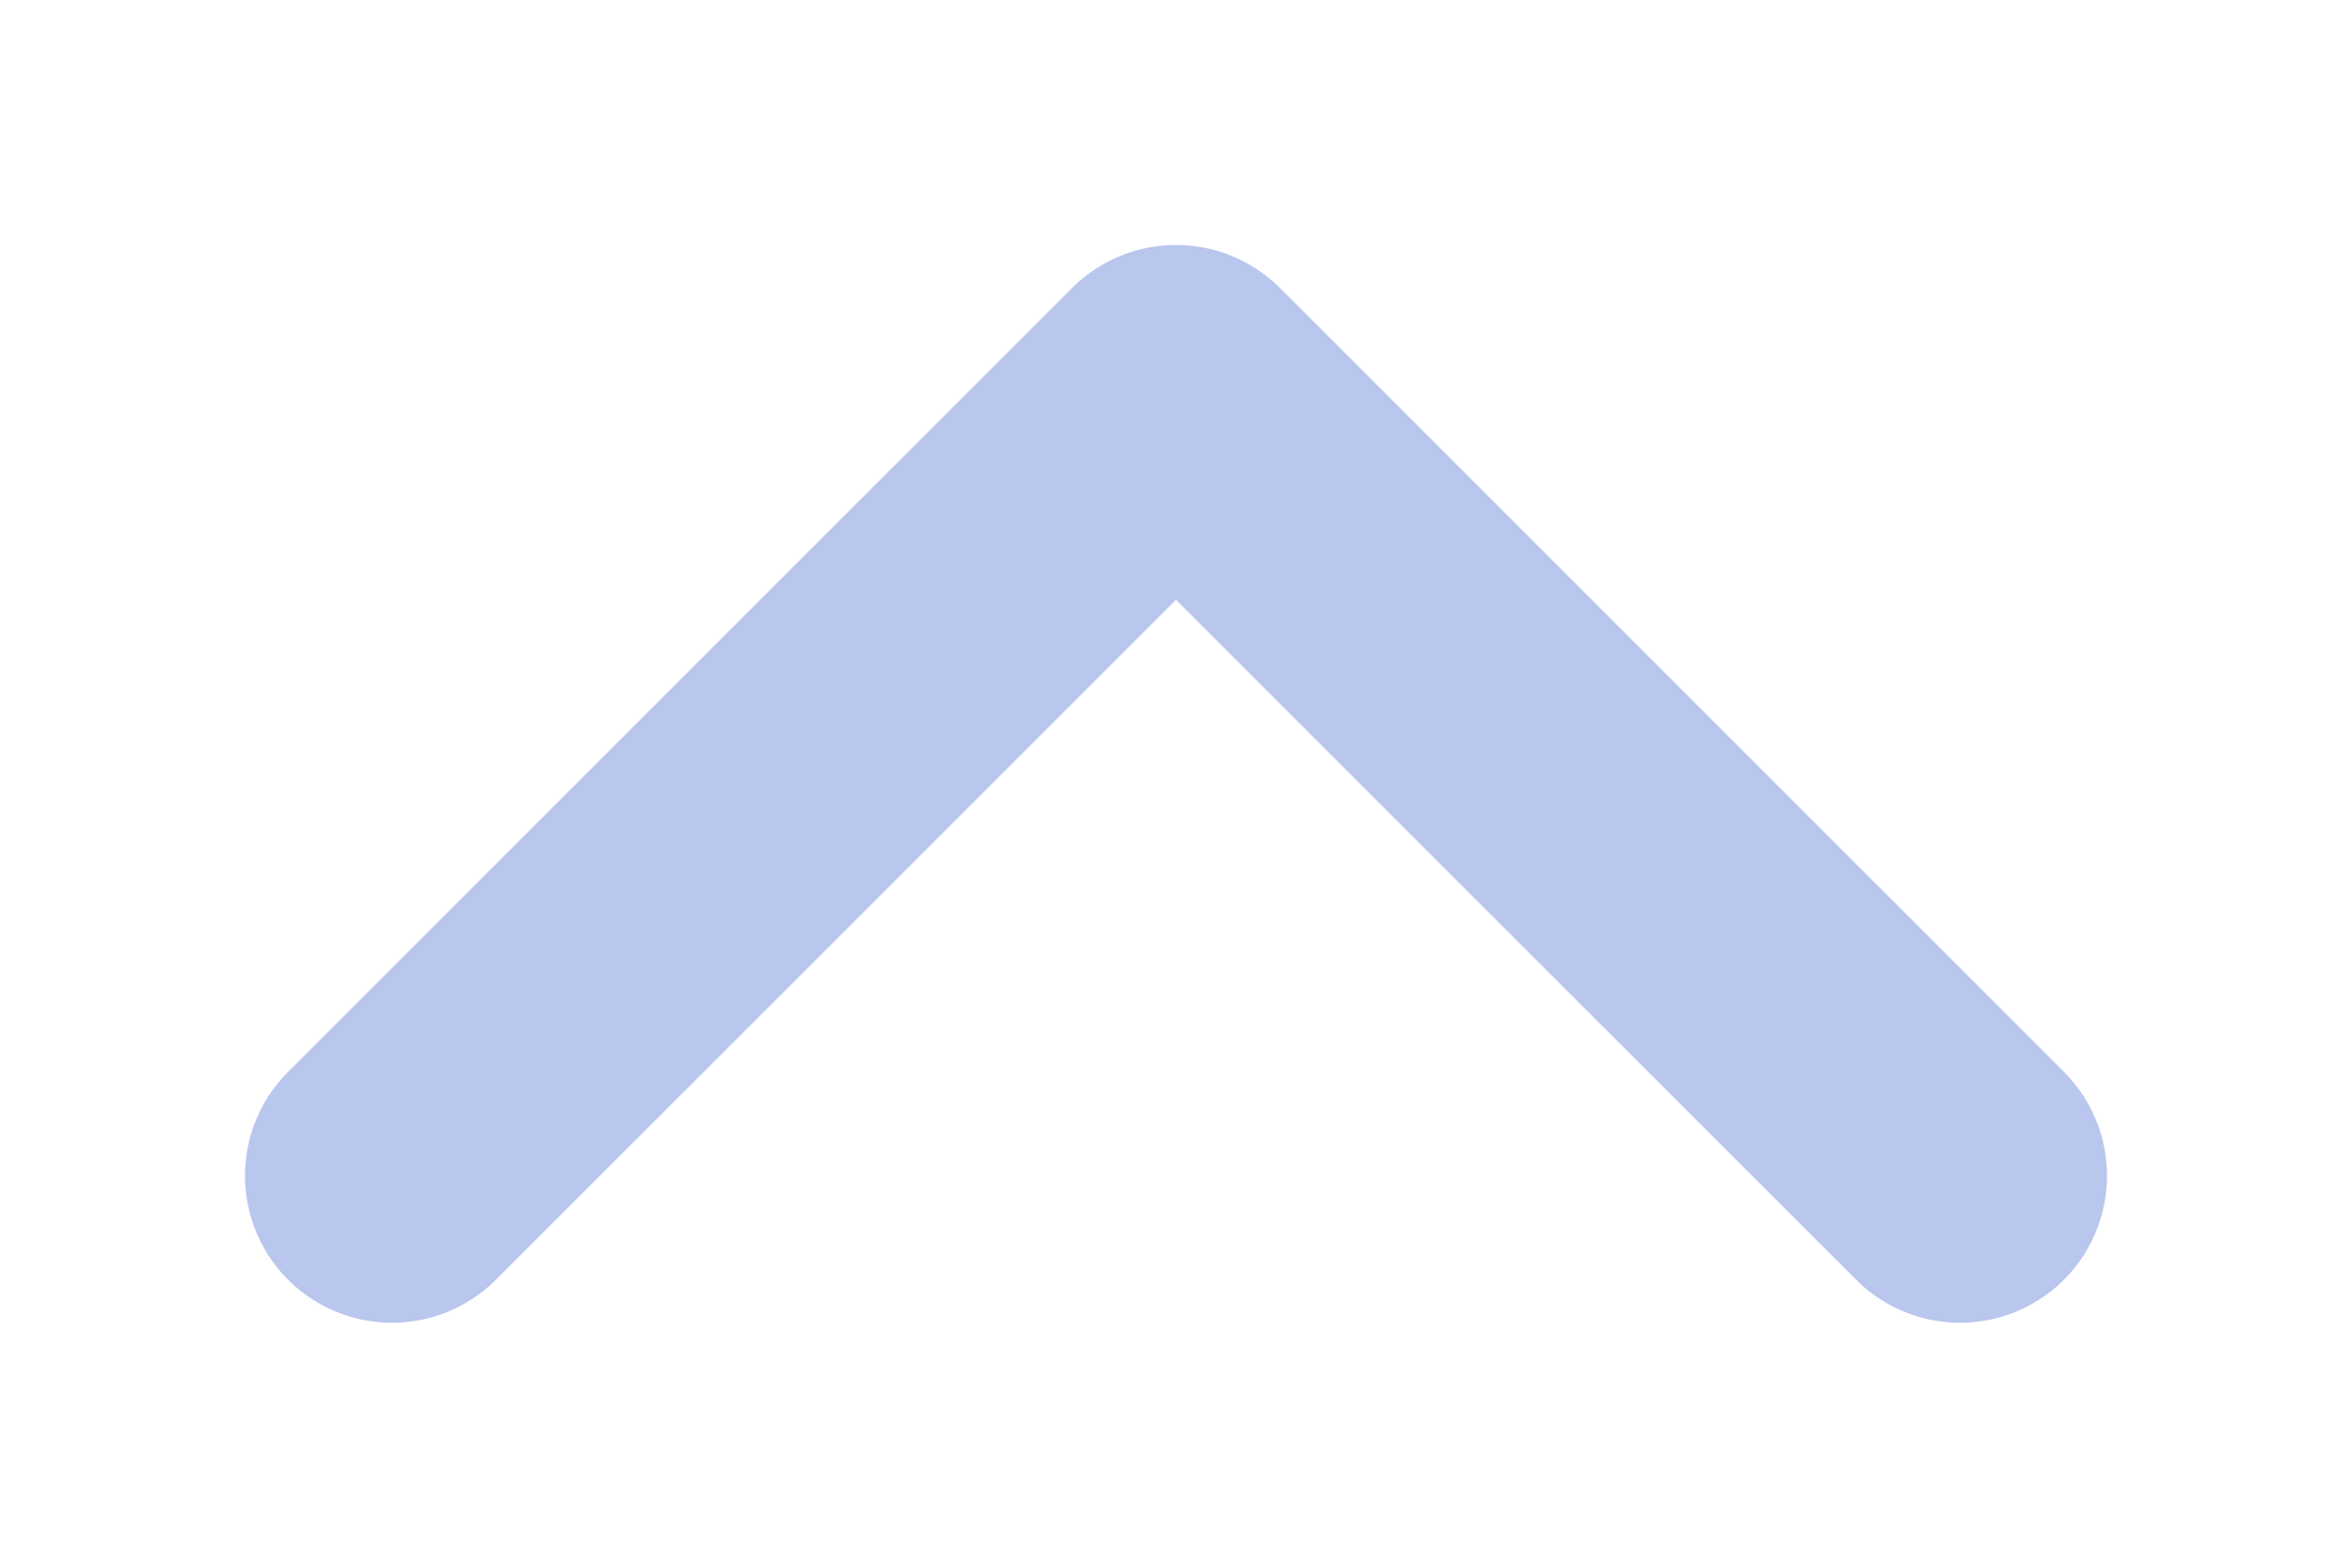
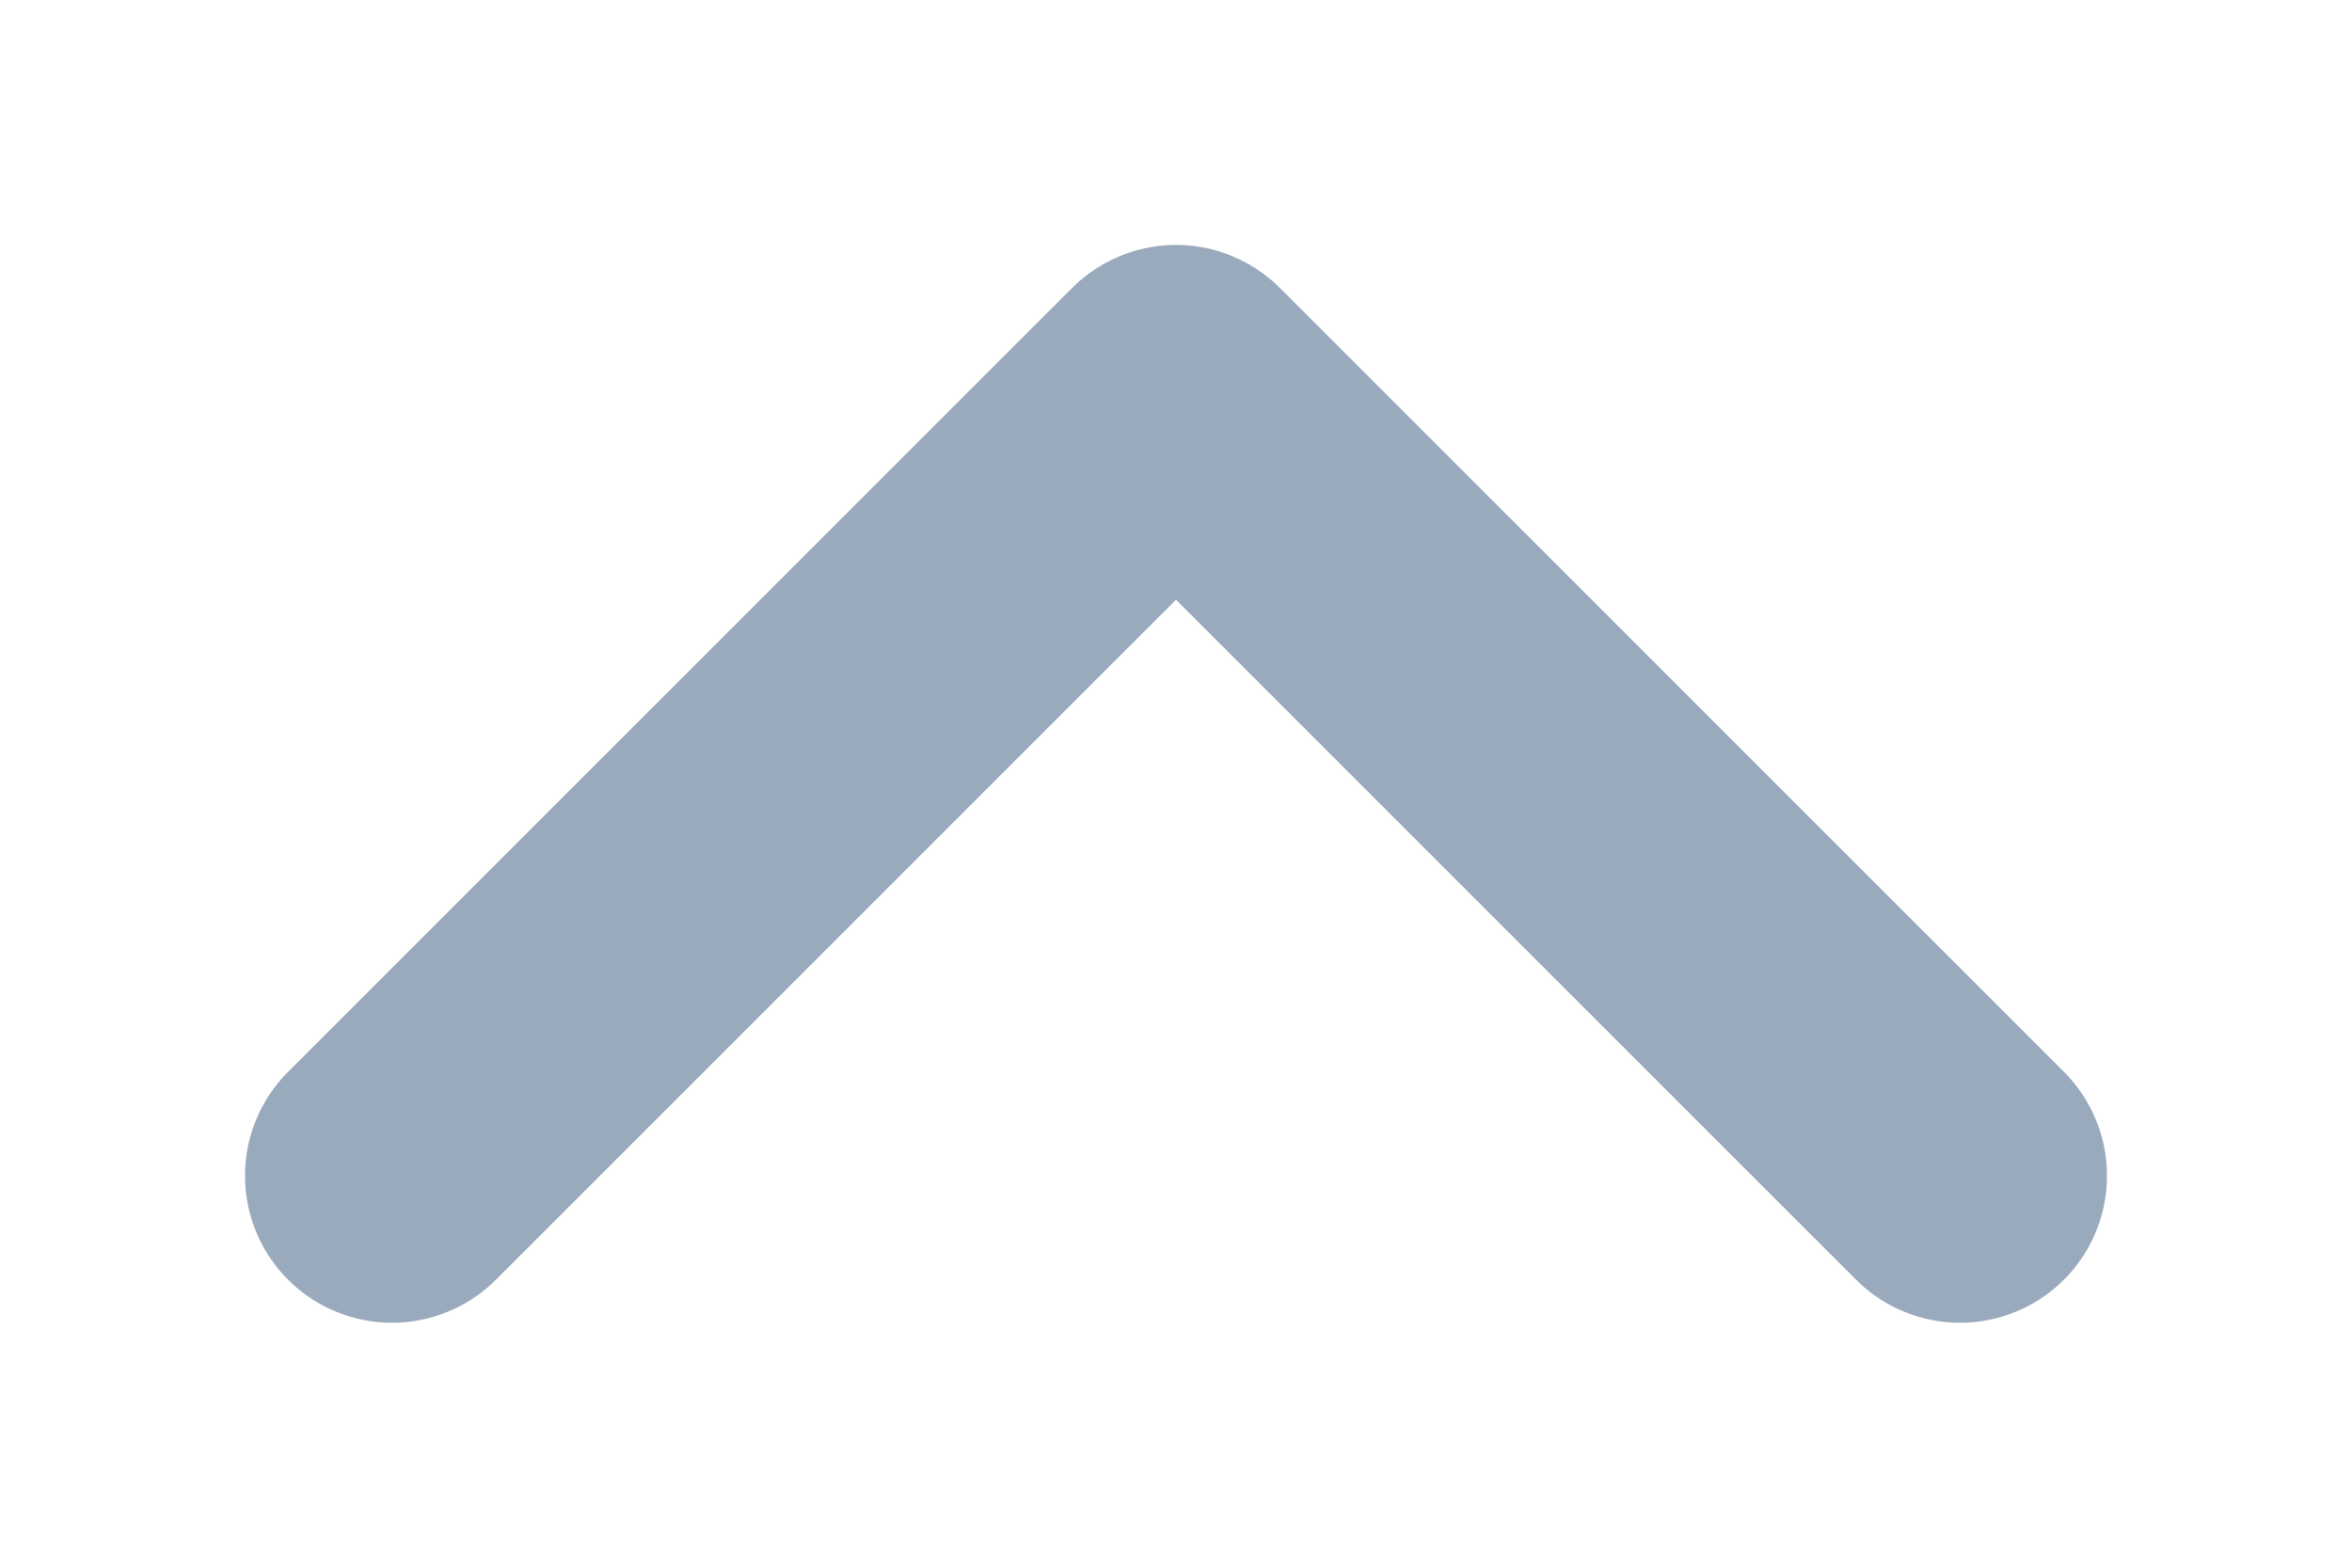
<svg xmlns="http://www.w3.org/2000/svg" width="12" height="8" viewBox="0 0 12 8">
-   <path d="M2 6 6 2 10 6" fill="none" stroke="#b9c6ed" stroke-width="1.5" stroke-linecap="round" stroke-linejoin="round" />
+   <path d="M2 6 6 2 10 6" fill="none" stroke="#9AAABD" stroke-width="1.5" stroke-linecap="round" stroke-linejoin="round" />
</svg>
